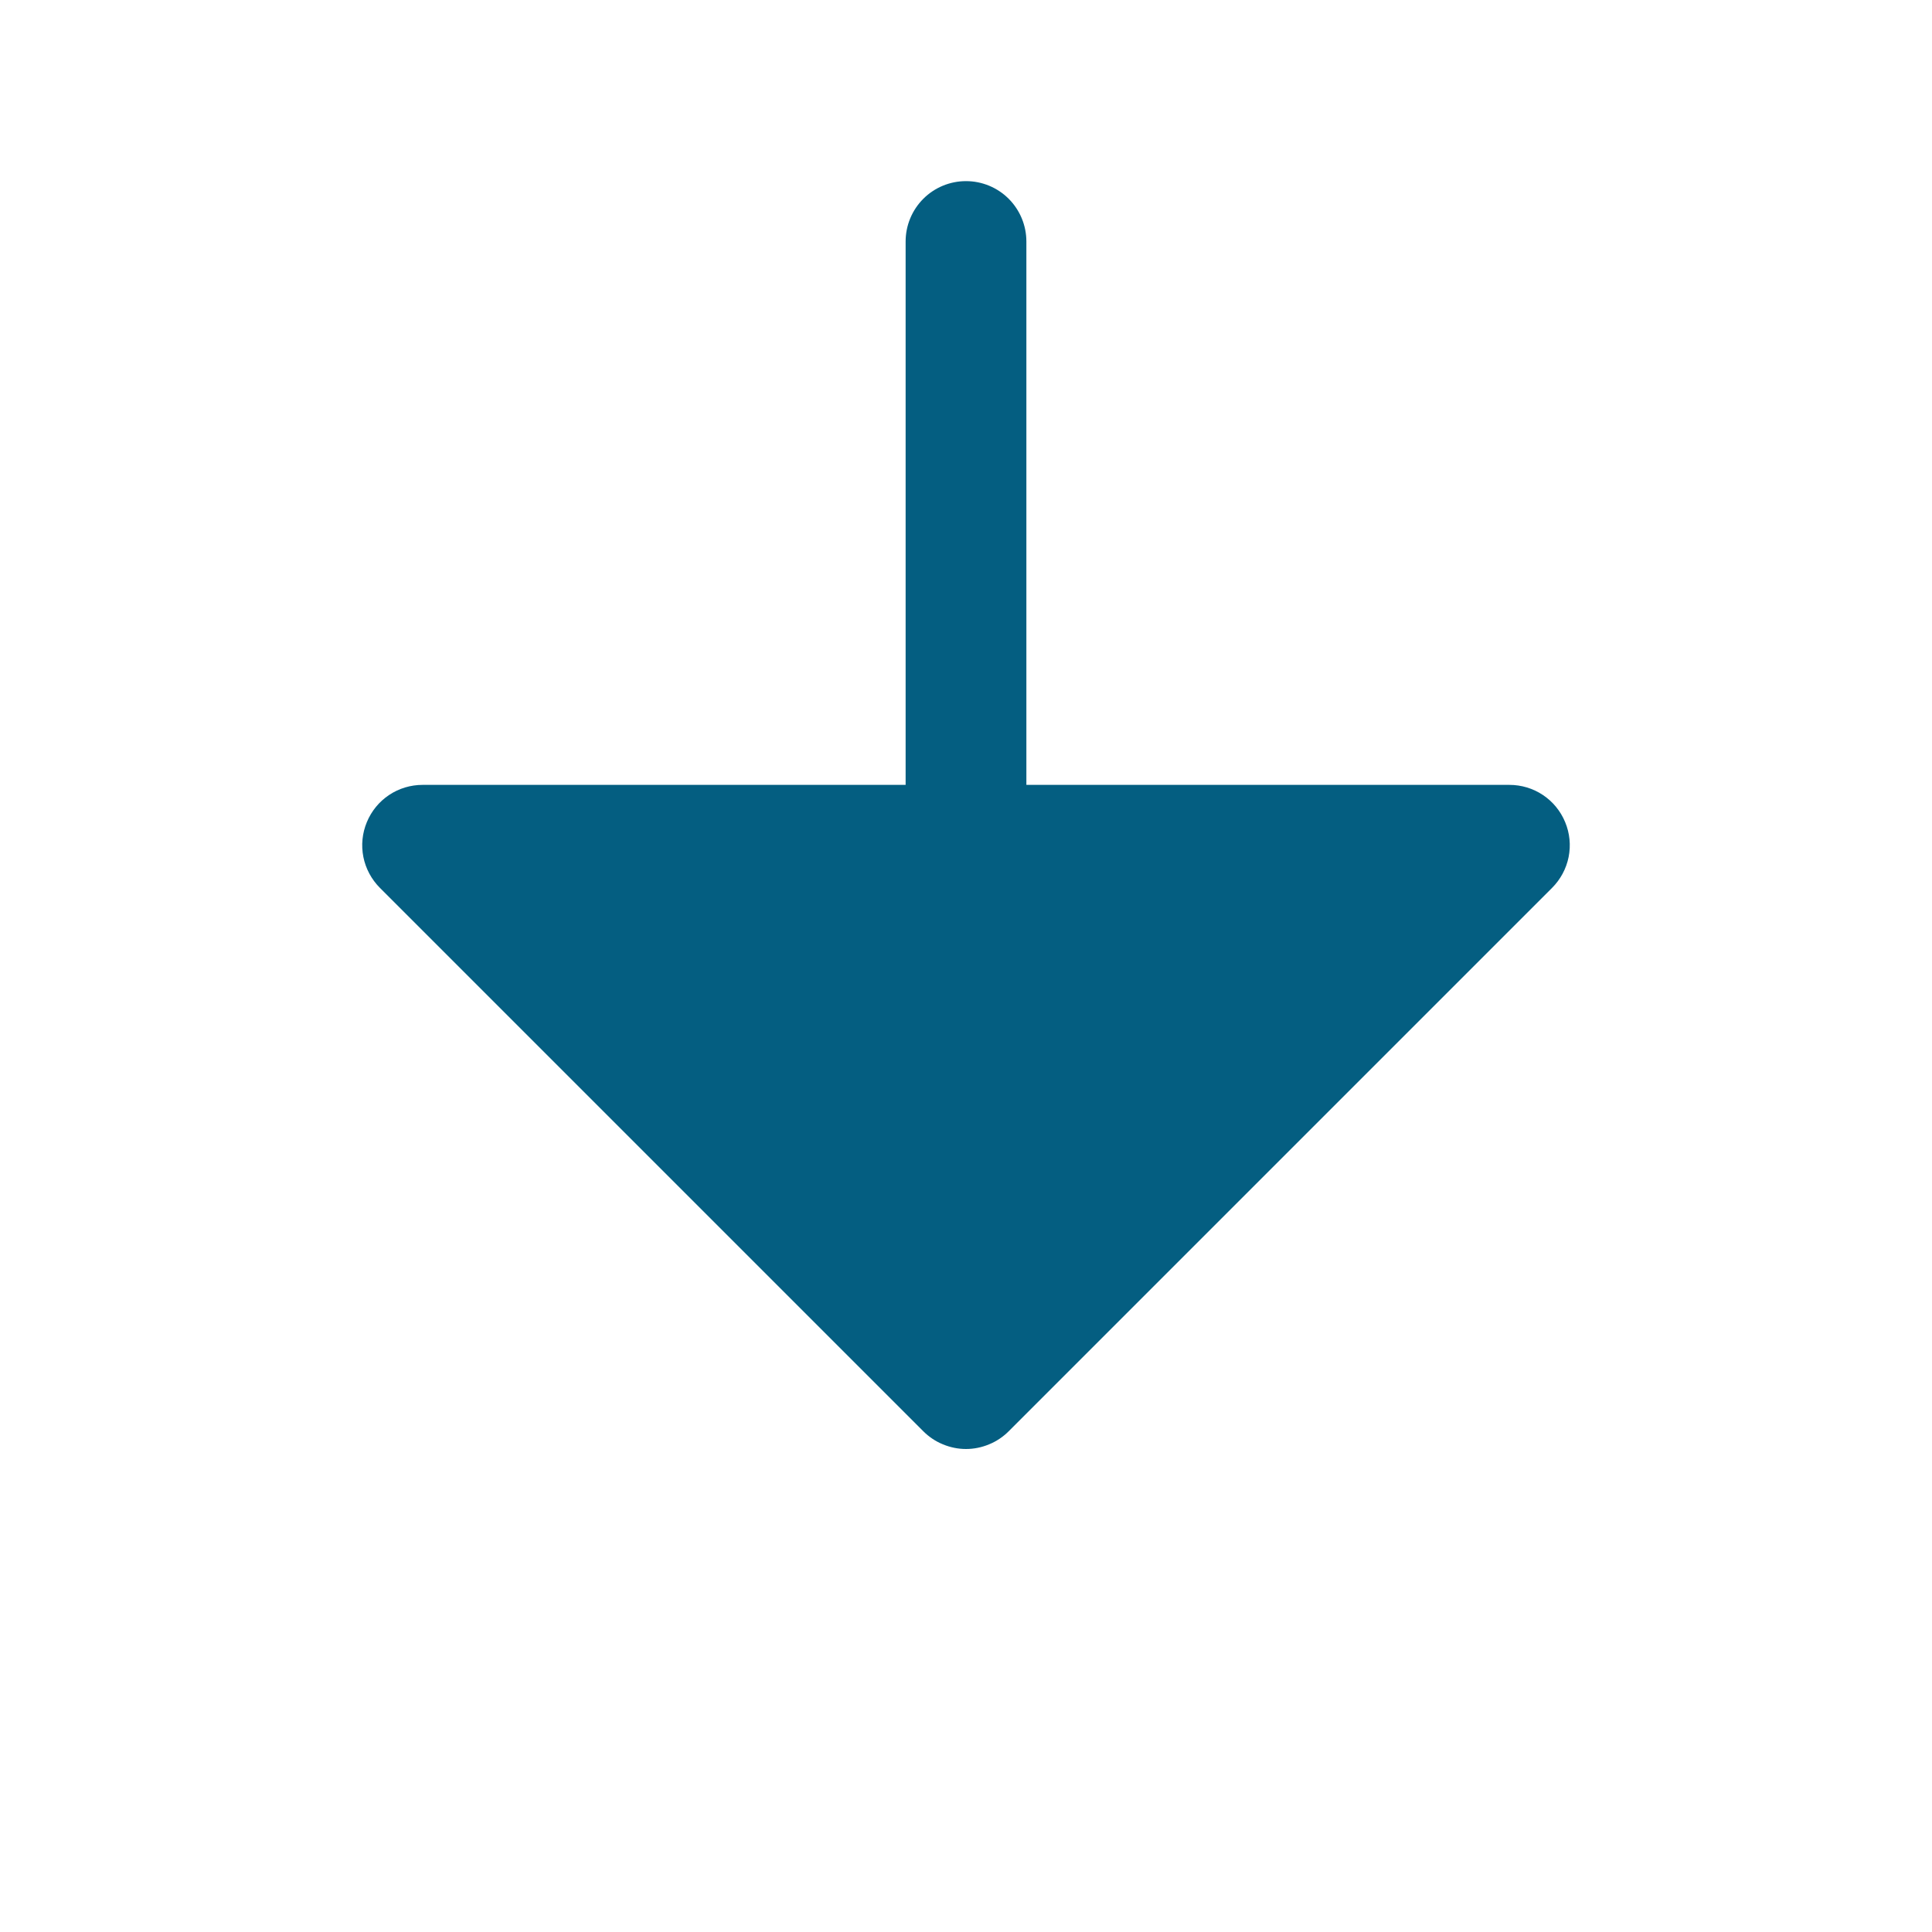
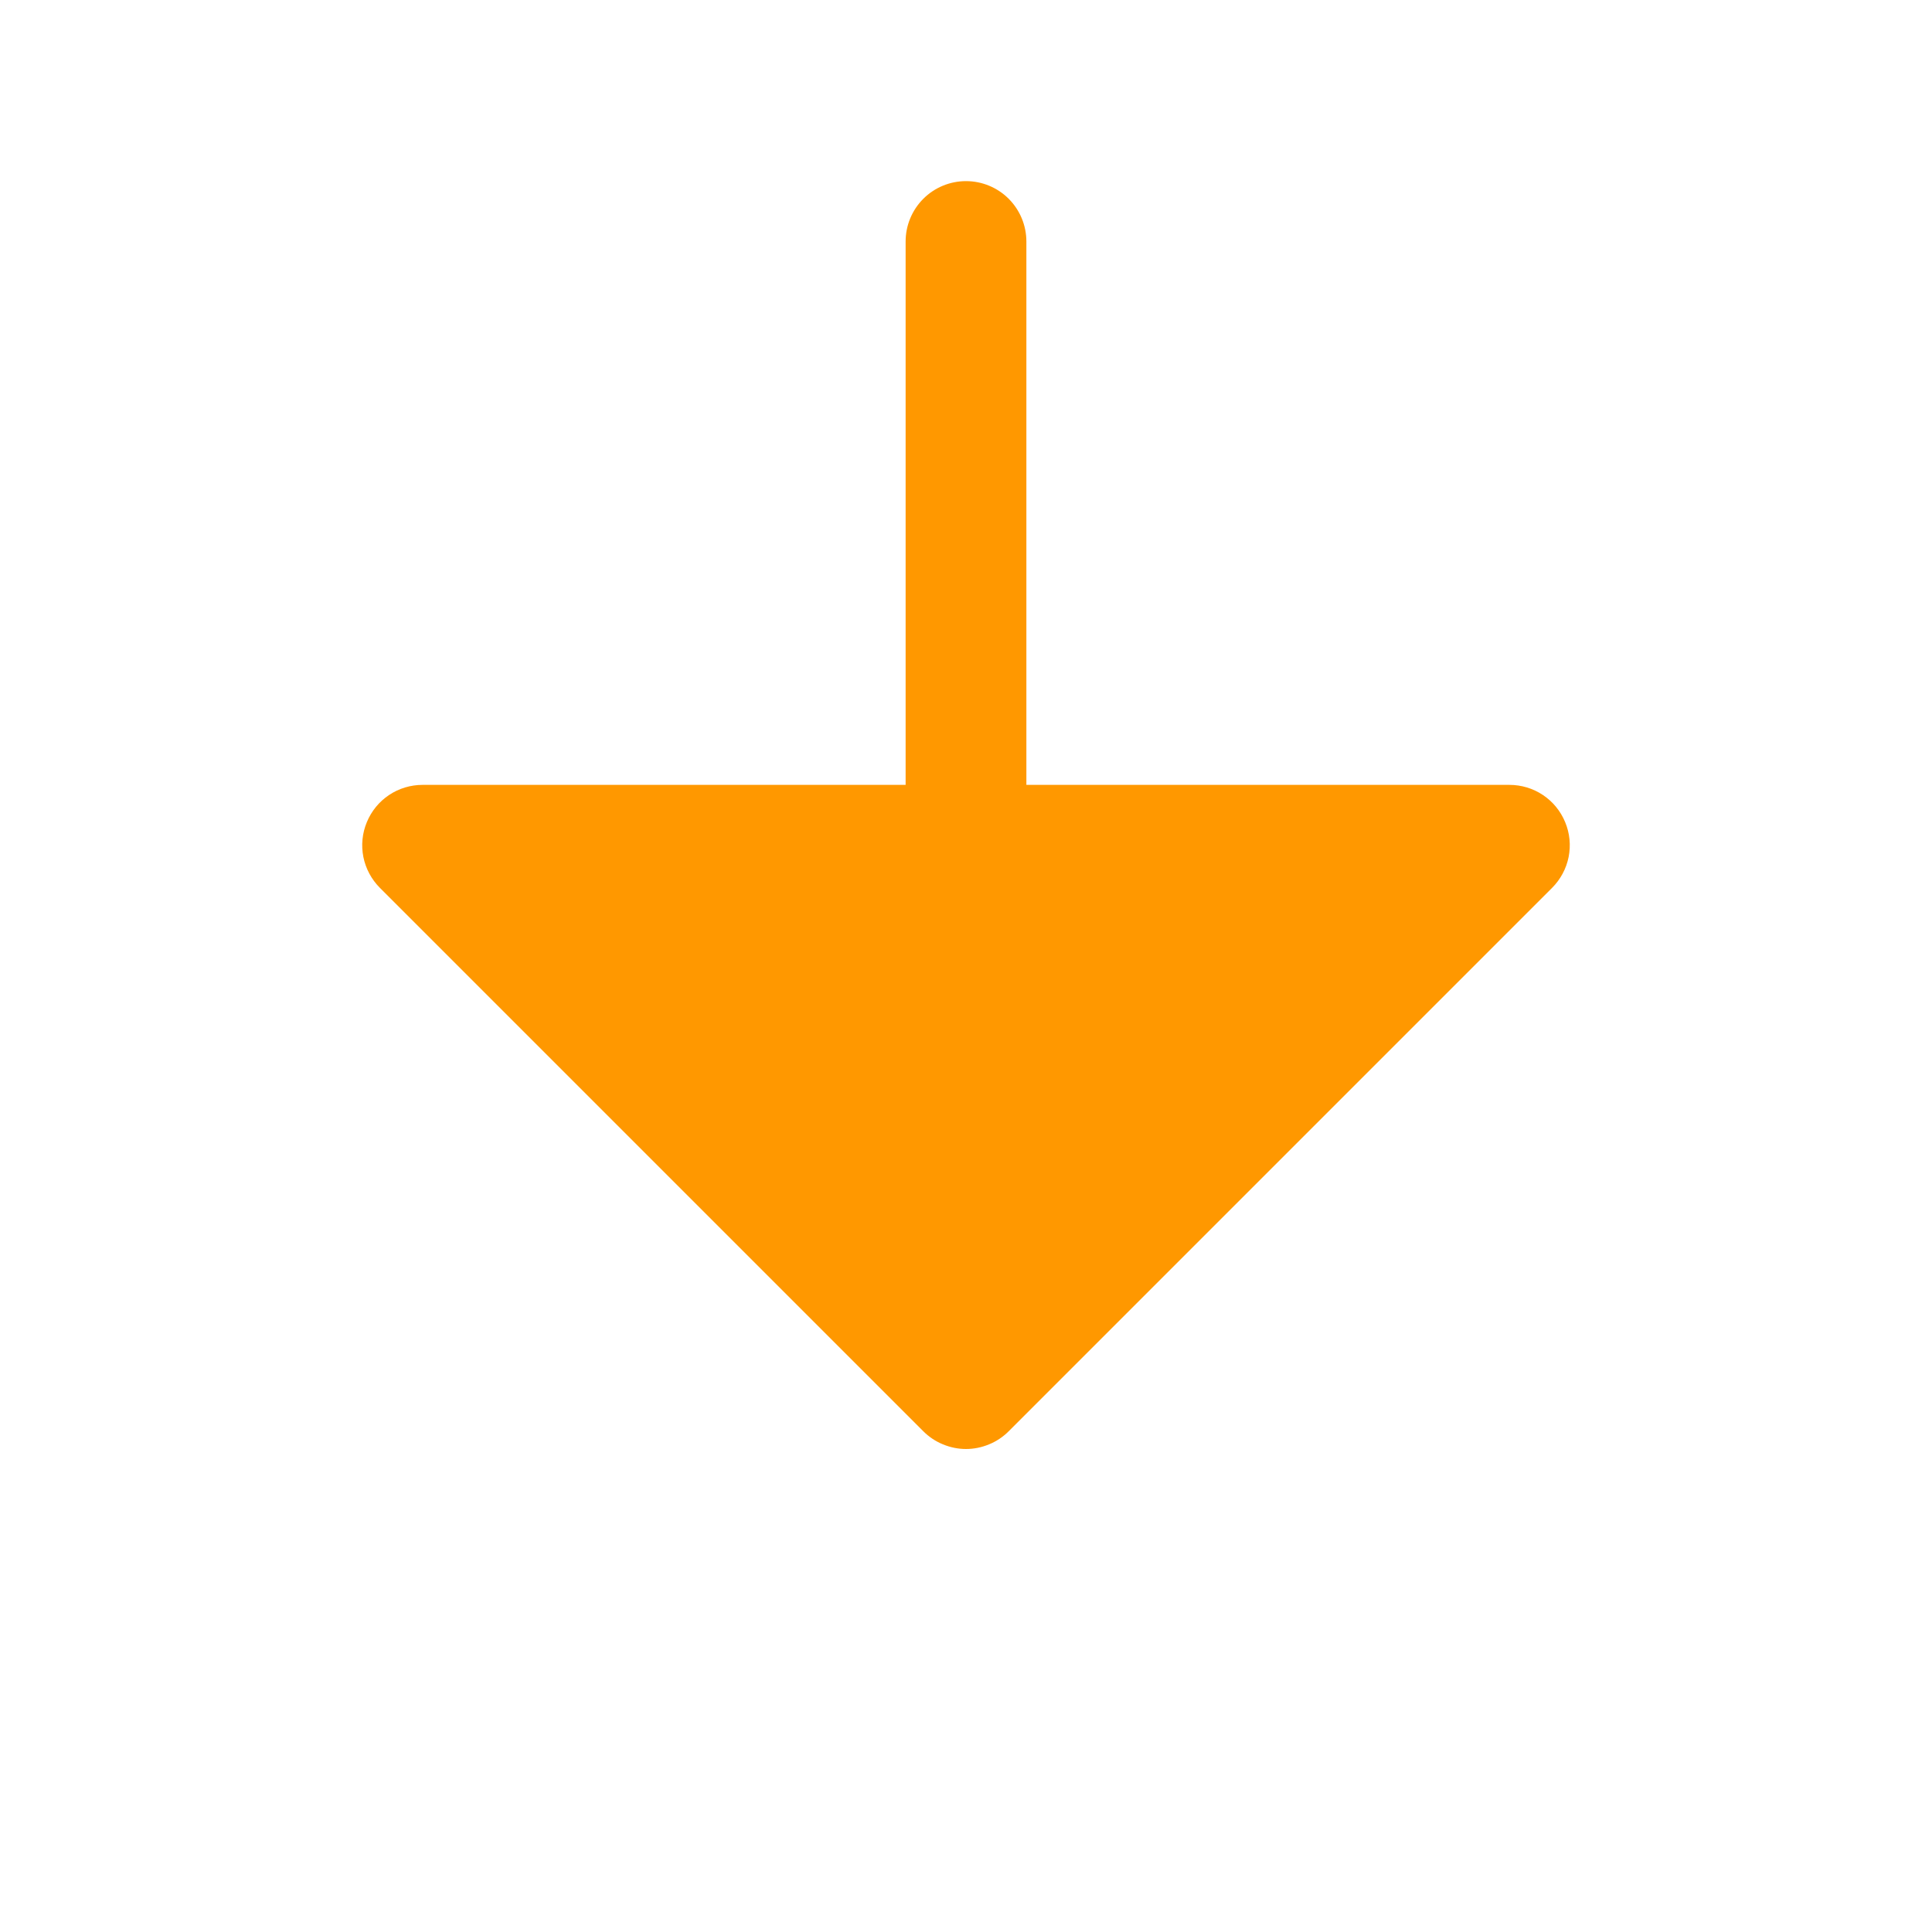
- <svg xmlns="http://www.w3.org/2000/svg" width="24" height="24" viewBox="0 0 24 24" fill="#045e81">
+ <svg xmlns="http://www.w3.org/2000/svg" width="24" height="24" viewBox="0 0 24 24" fill="#ff9800">
  <path d="M4.72 11.03C4.615 10.925 4.543 10.791 4.514 10.646C4.485 10.5 4.5 10.35 4.557 10.213C4.614 10.075 4.71 9.958 4.833 9.876C4.957 9.793 5.102 9.75 5.25 9.75H11.25V3C11.25 2.801 11.329 2.61 11.47 2.469C11.61 2.329 11.801 2.25 12 2.25C12.199 2.25 12.39 2.329 12.53 2.469C12.671 2.61 12.75 2.801 12.75 3V9.75H18.75C18.898 9.75 19.043 9.793 19.167 9.876C19.29 9.958 19.386 10.075 19.443 10.213C19.5 10.35 19.515 10.5 19.486 10.646C19.457 10.791 19.385 10.925 19.28 11.03L12.53 17.78C12.461 17.849 12.378 17.905 12.287 17.942C12.196 17.98 12.098 18 12 18C11.902 18 11.804 17.98 11.713 17.942C11.622 17.905 11.539 17.849 11.47 17.78L4.72 11.03Z" />
</svg>
